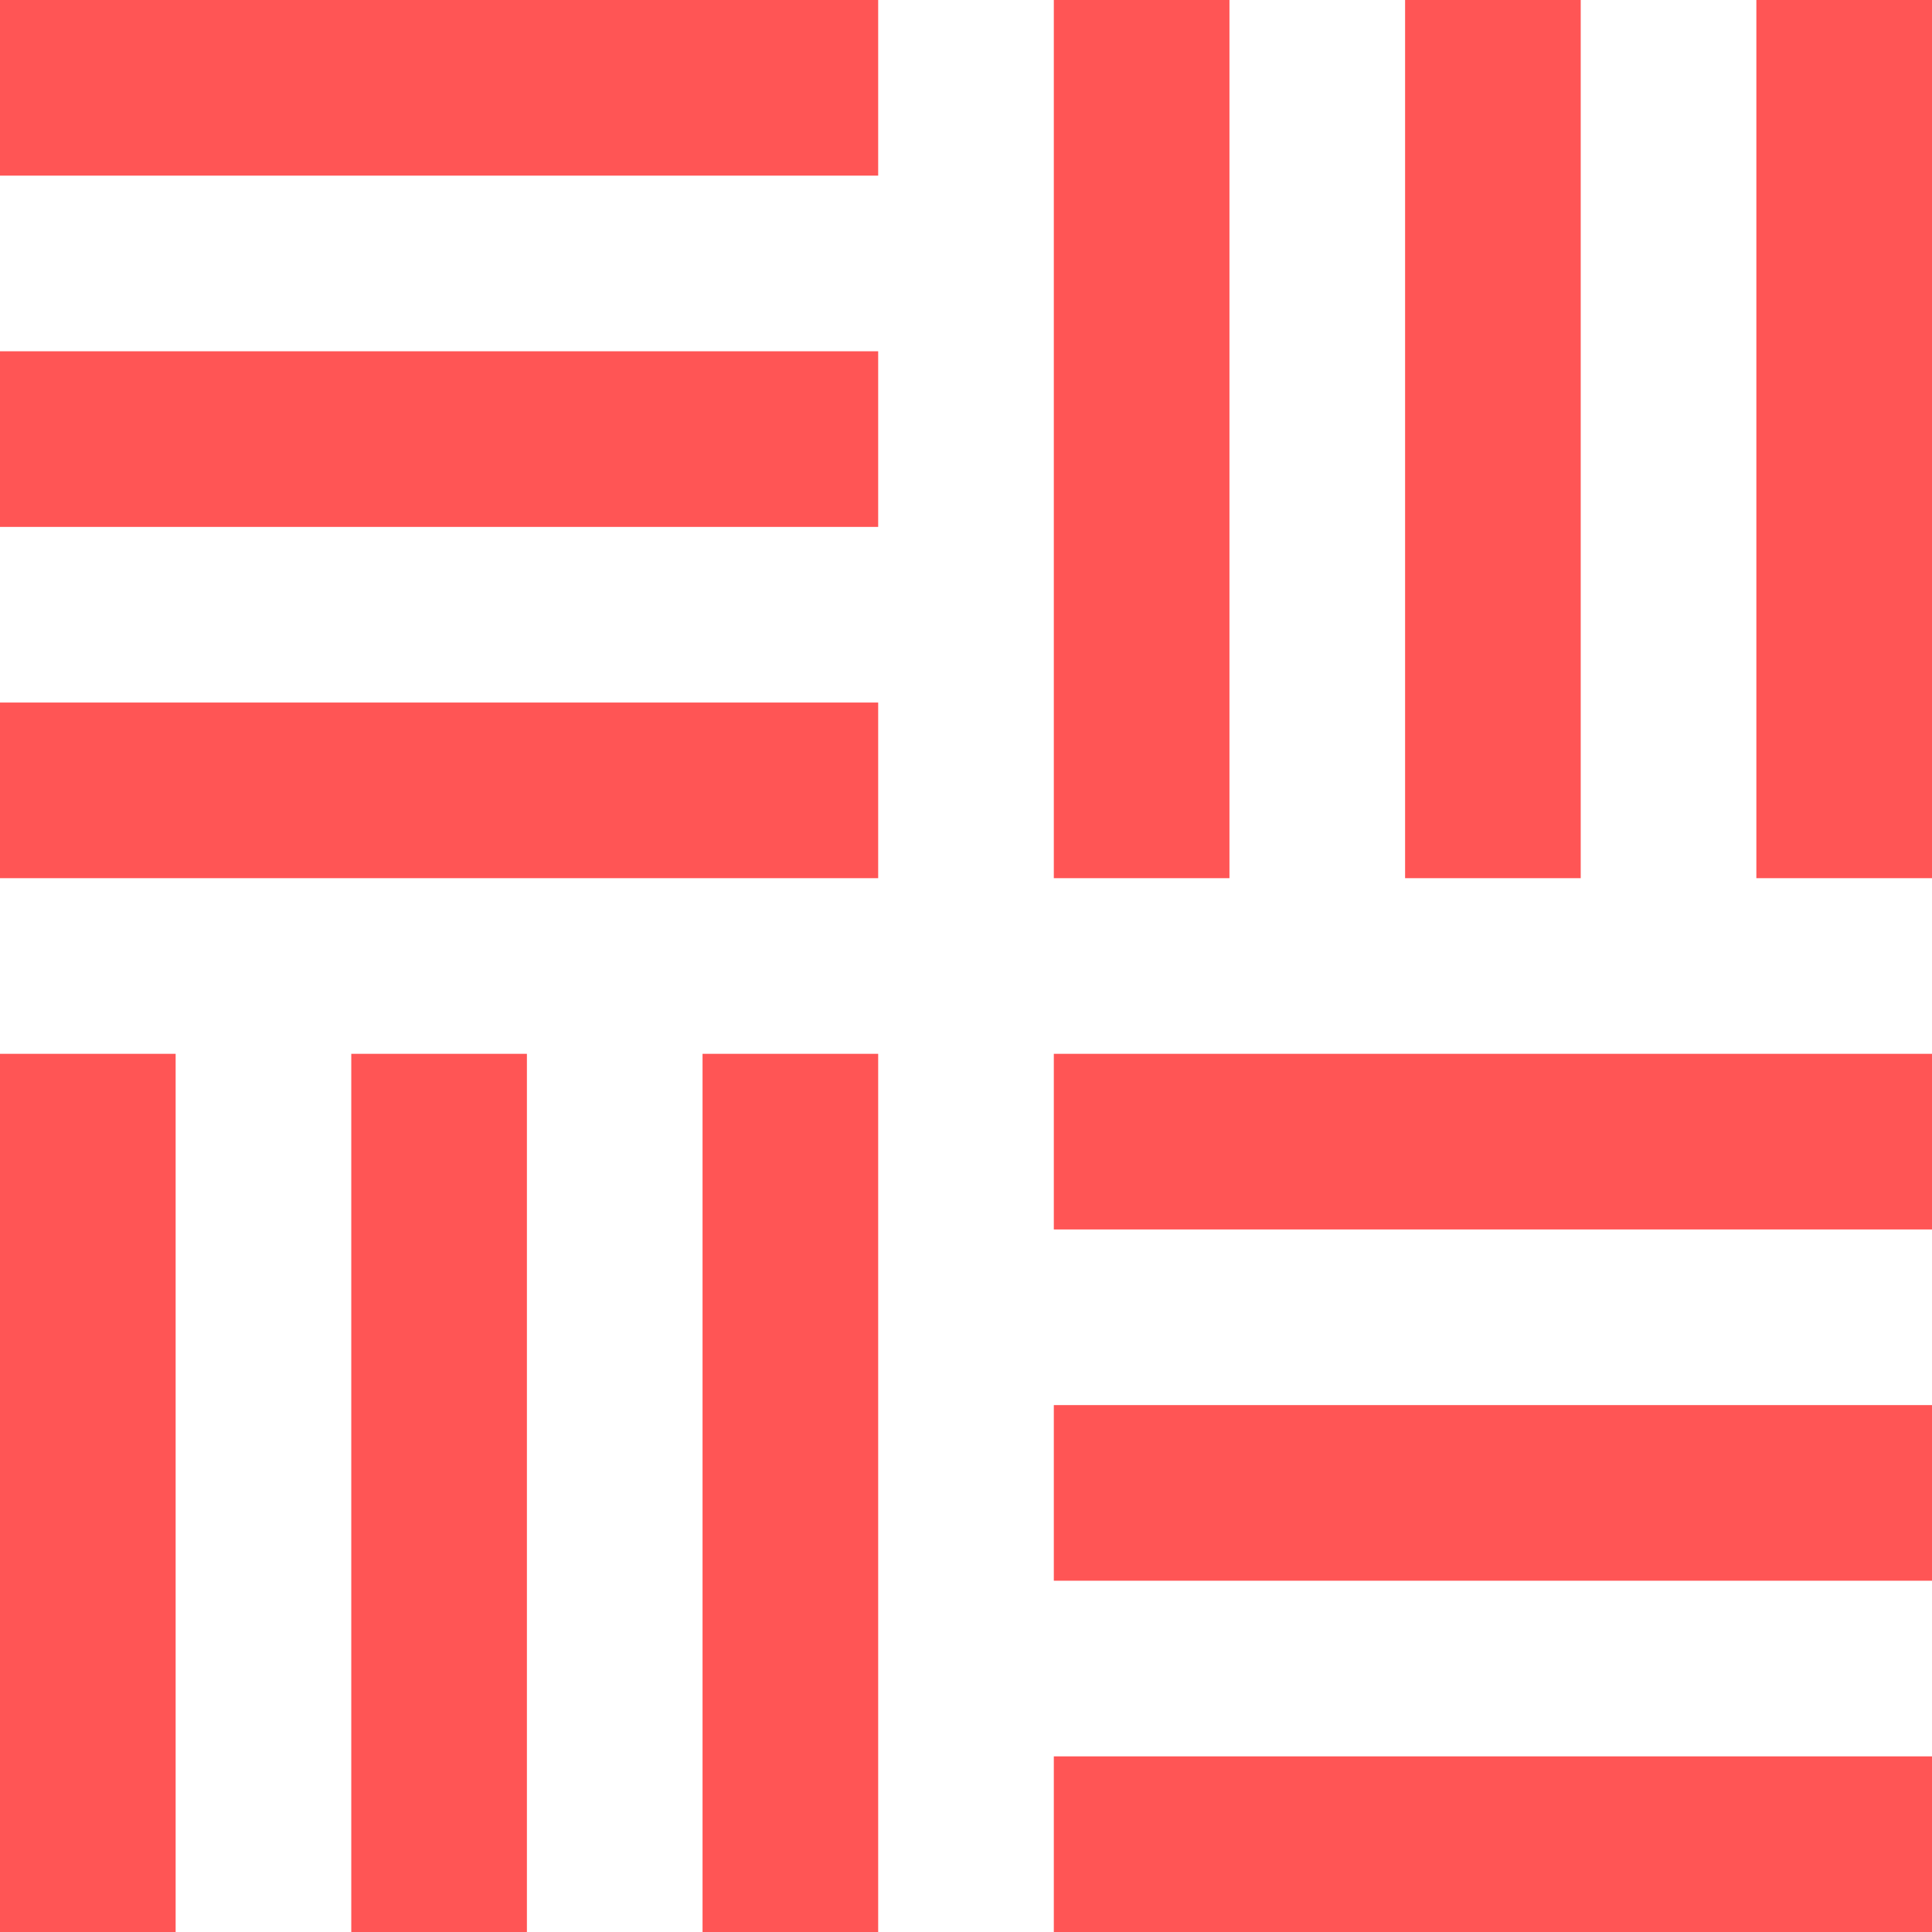
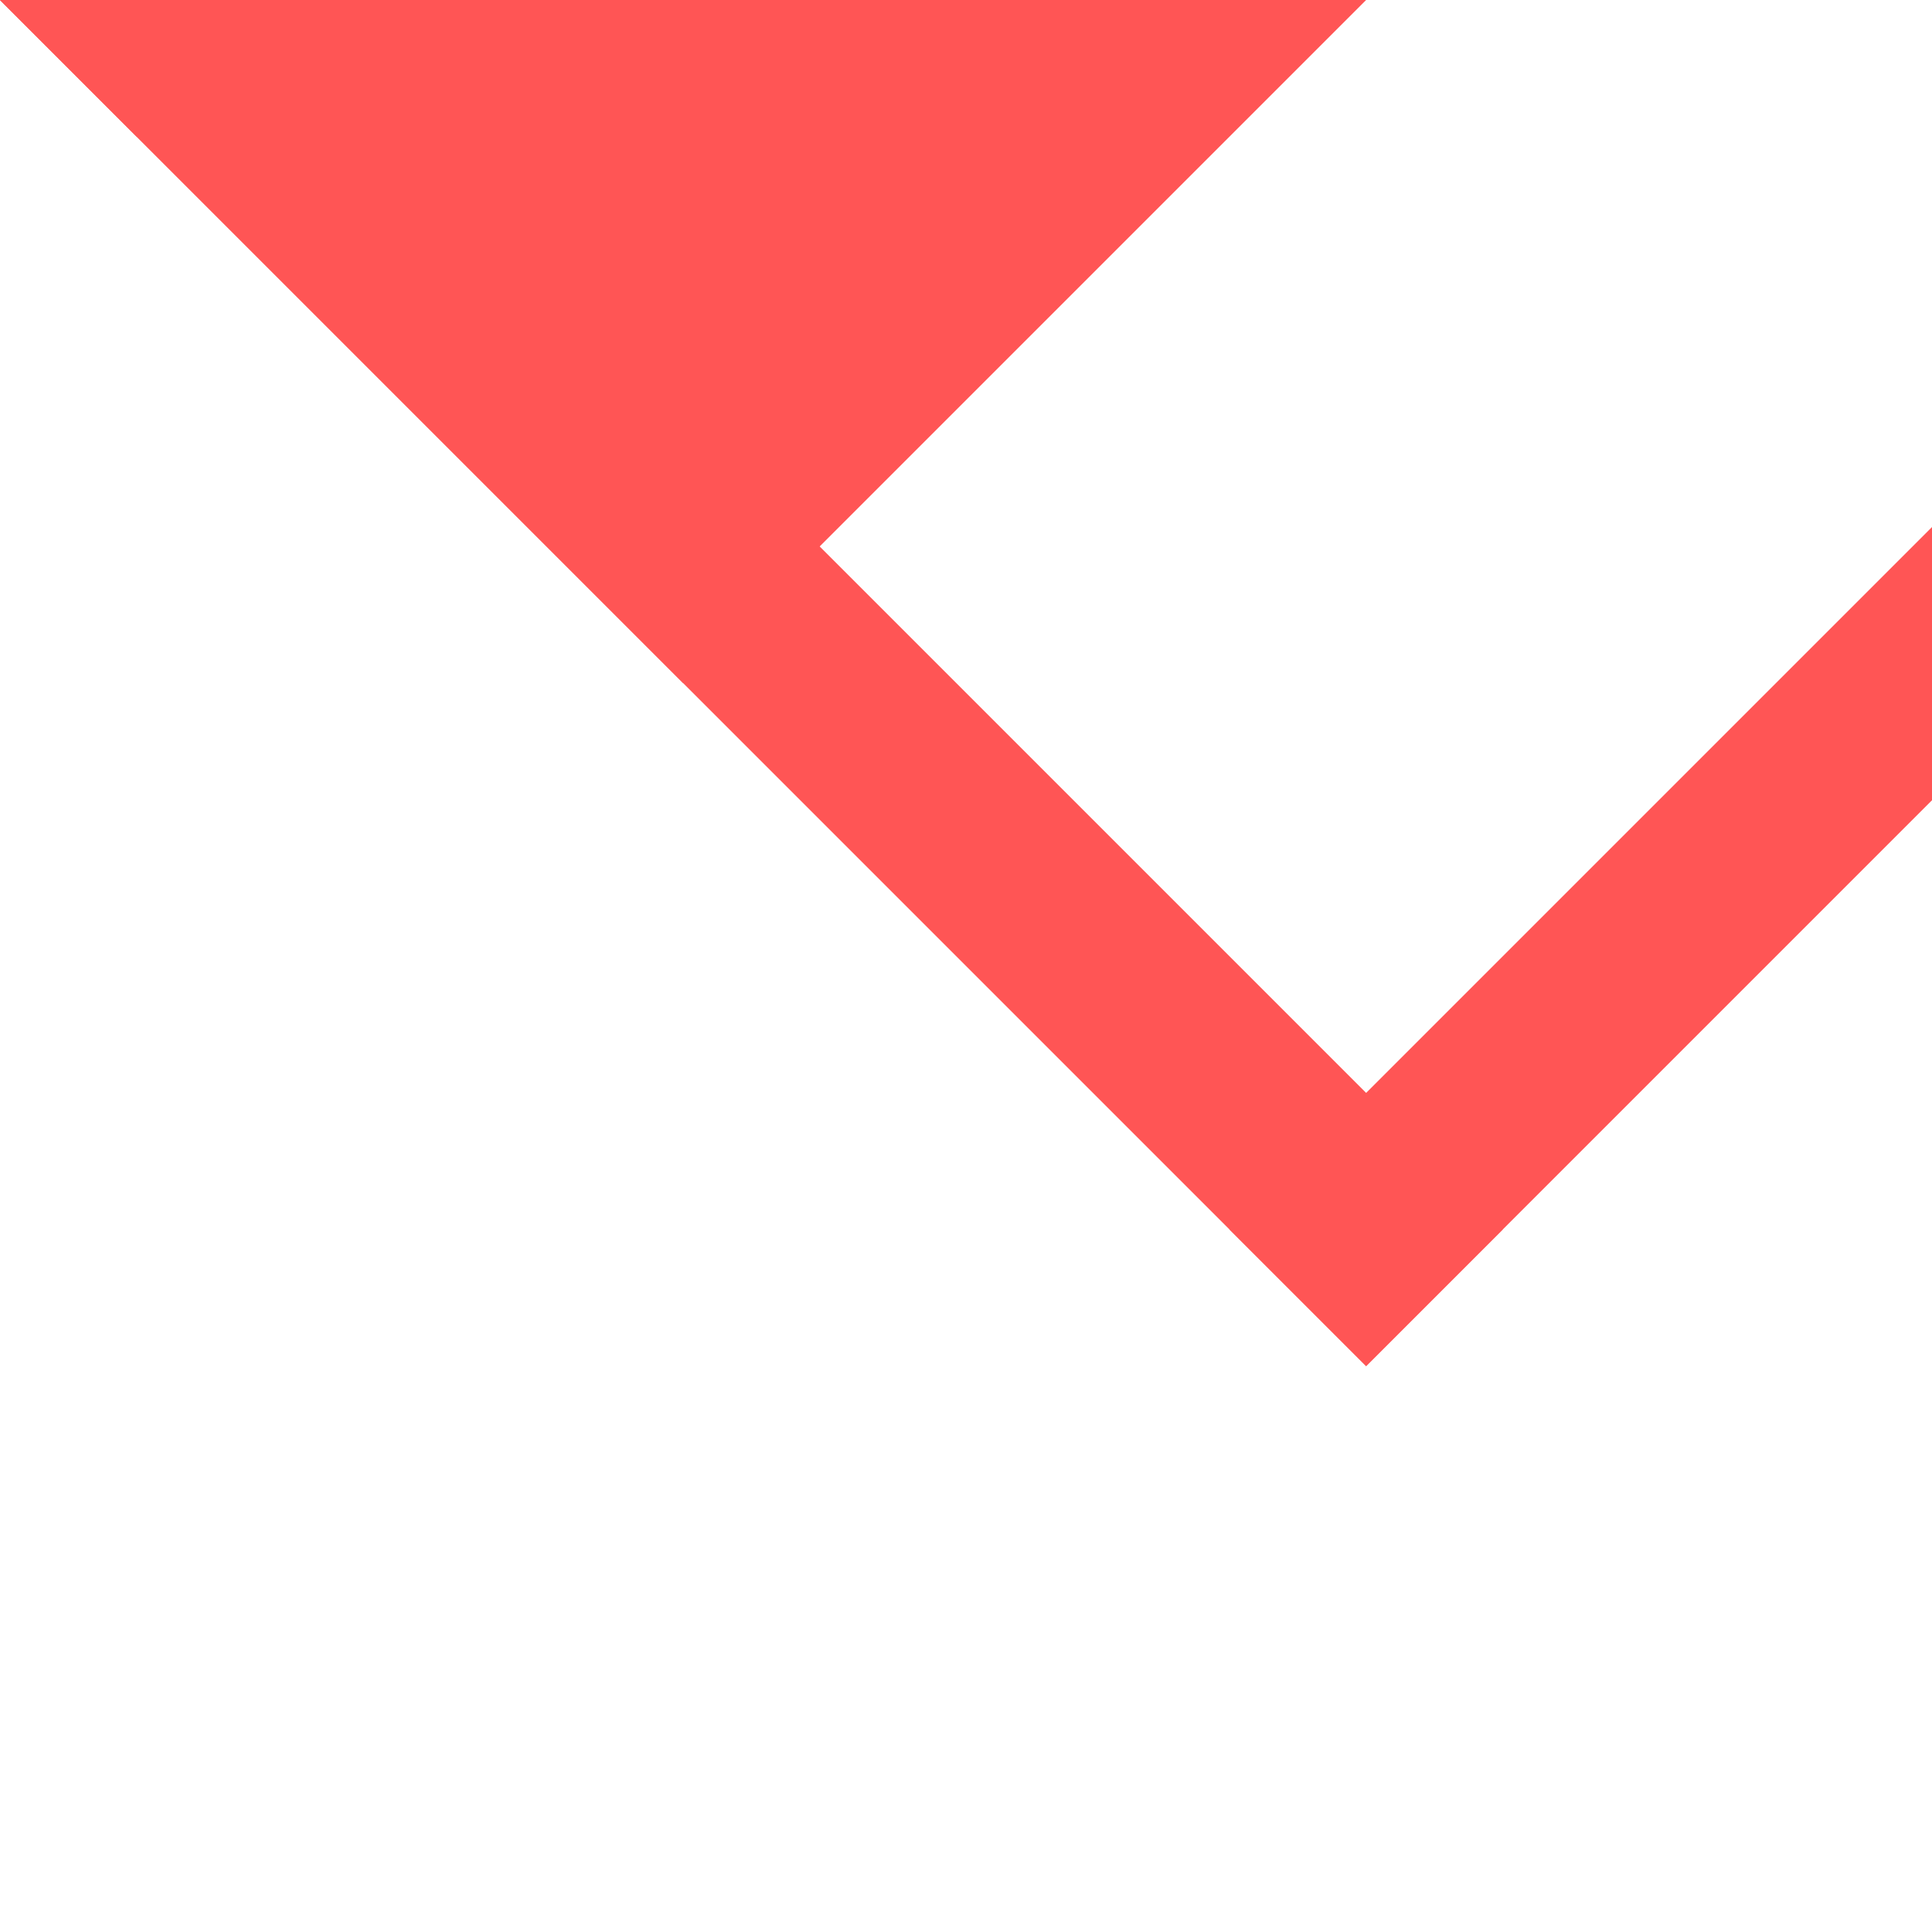
- <svg xmlns="http://www.w3.org/2000/svg" width="110" height="110">
-   <rect x="0px" y="0px" width="50" height="10" fill="#ff5555" />
-   <rect x="0px" y="20px" width="50" height="10" fill="#ff5555" />
-   <rect x="0px" y="40px" width="50" height="10" fill="#ff5555" />
-   <rect x="60px" y="0px" width="10" height="50" fill="#ff5555" />
-   <rect x="80px" y="0px" width="10" height="50" fill="#ff5555" />
-   <rect x="100px" y="0px" width="10" height="50" fill="#ff5555" />
-   <rect x="60px" y="60px" width="50" height="10" fill="#ff5555" />
-   <rect x="60px" y="80px" width="50" height="10" fill="#ff5555" />
-   <rect x="60px" y="100px" width="50" height="10" fill="#ff5555" />
-   <rect x="0px" y="60px" width="10" height="50" fill="#ff5555" />
-   <rect x="20px" y="60px" width="10" height="50" fill="#ff5555" />
-   <rect x="40px" y="60px" width="10" height="50" fill="#ff5555" />
+ <svg xmlns="http://www.w3.org/2000/svg" style="transform: rotate(-45deg);" width="200" height="200">
+   <rect x="0px" y="0px" width="200" height="20" fill="#ff5555" />
+   <rect x="0px" y="0px" width="20" height="200" fill="#ff5555" />
+   <rect x="180px" y="0px" width="20" height="200" fill="#ff5555" />
+   <rect x="0px" y="180px" width="200" height="20" fill="#ff5555" />
+   <rect x="0px" y="0px" width="100" height="100" fill="#ff5555" />
</svg>
